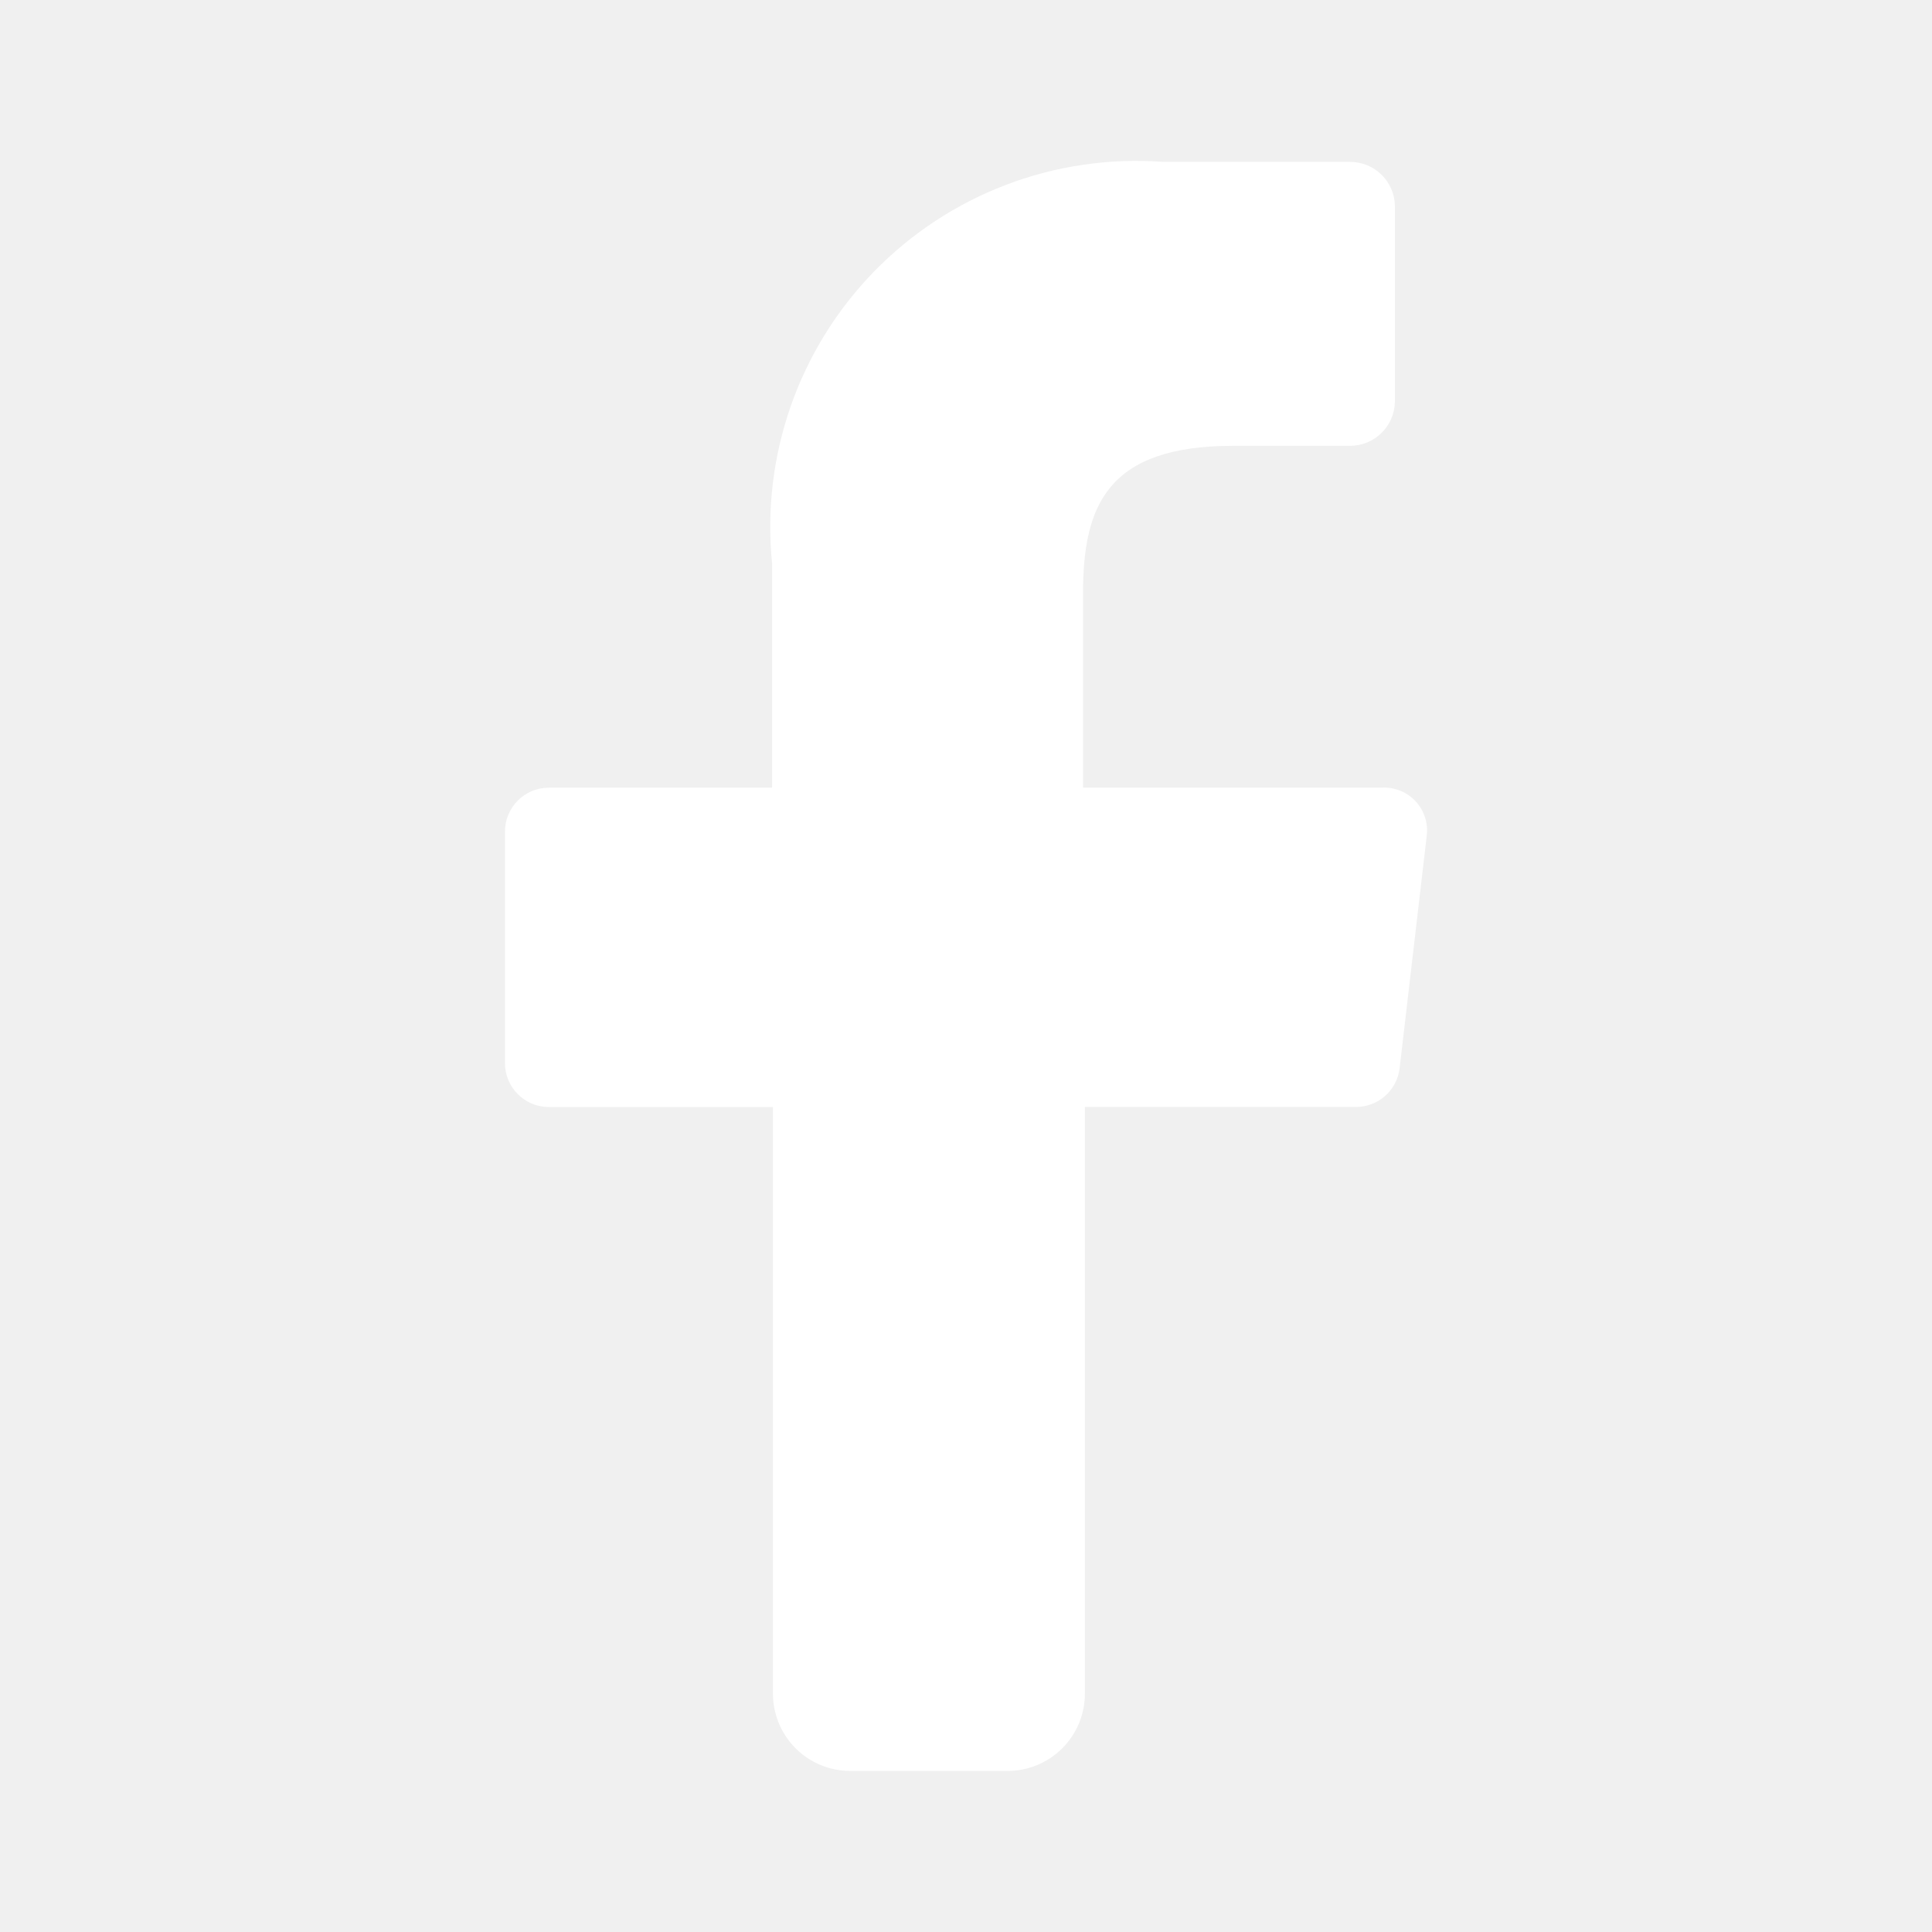
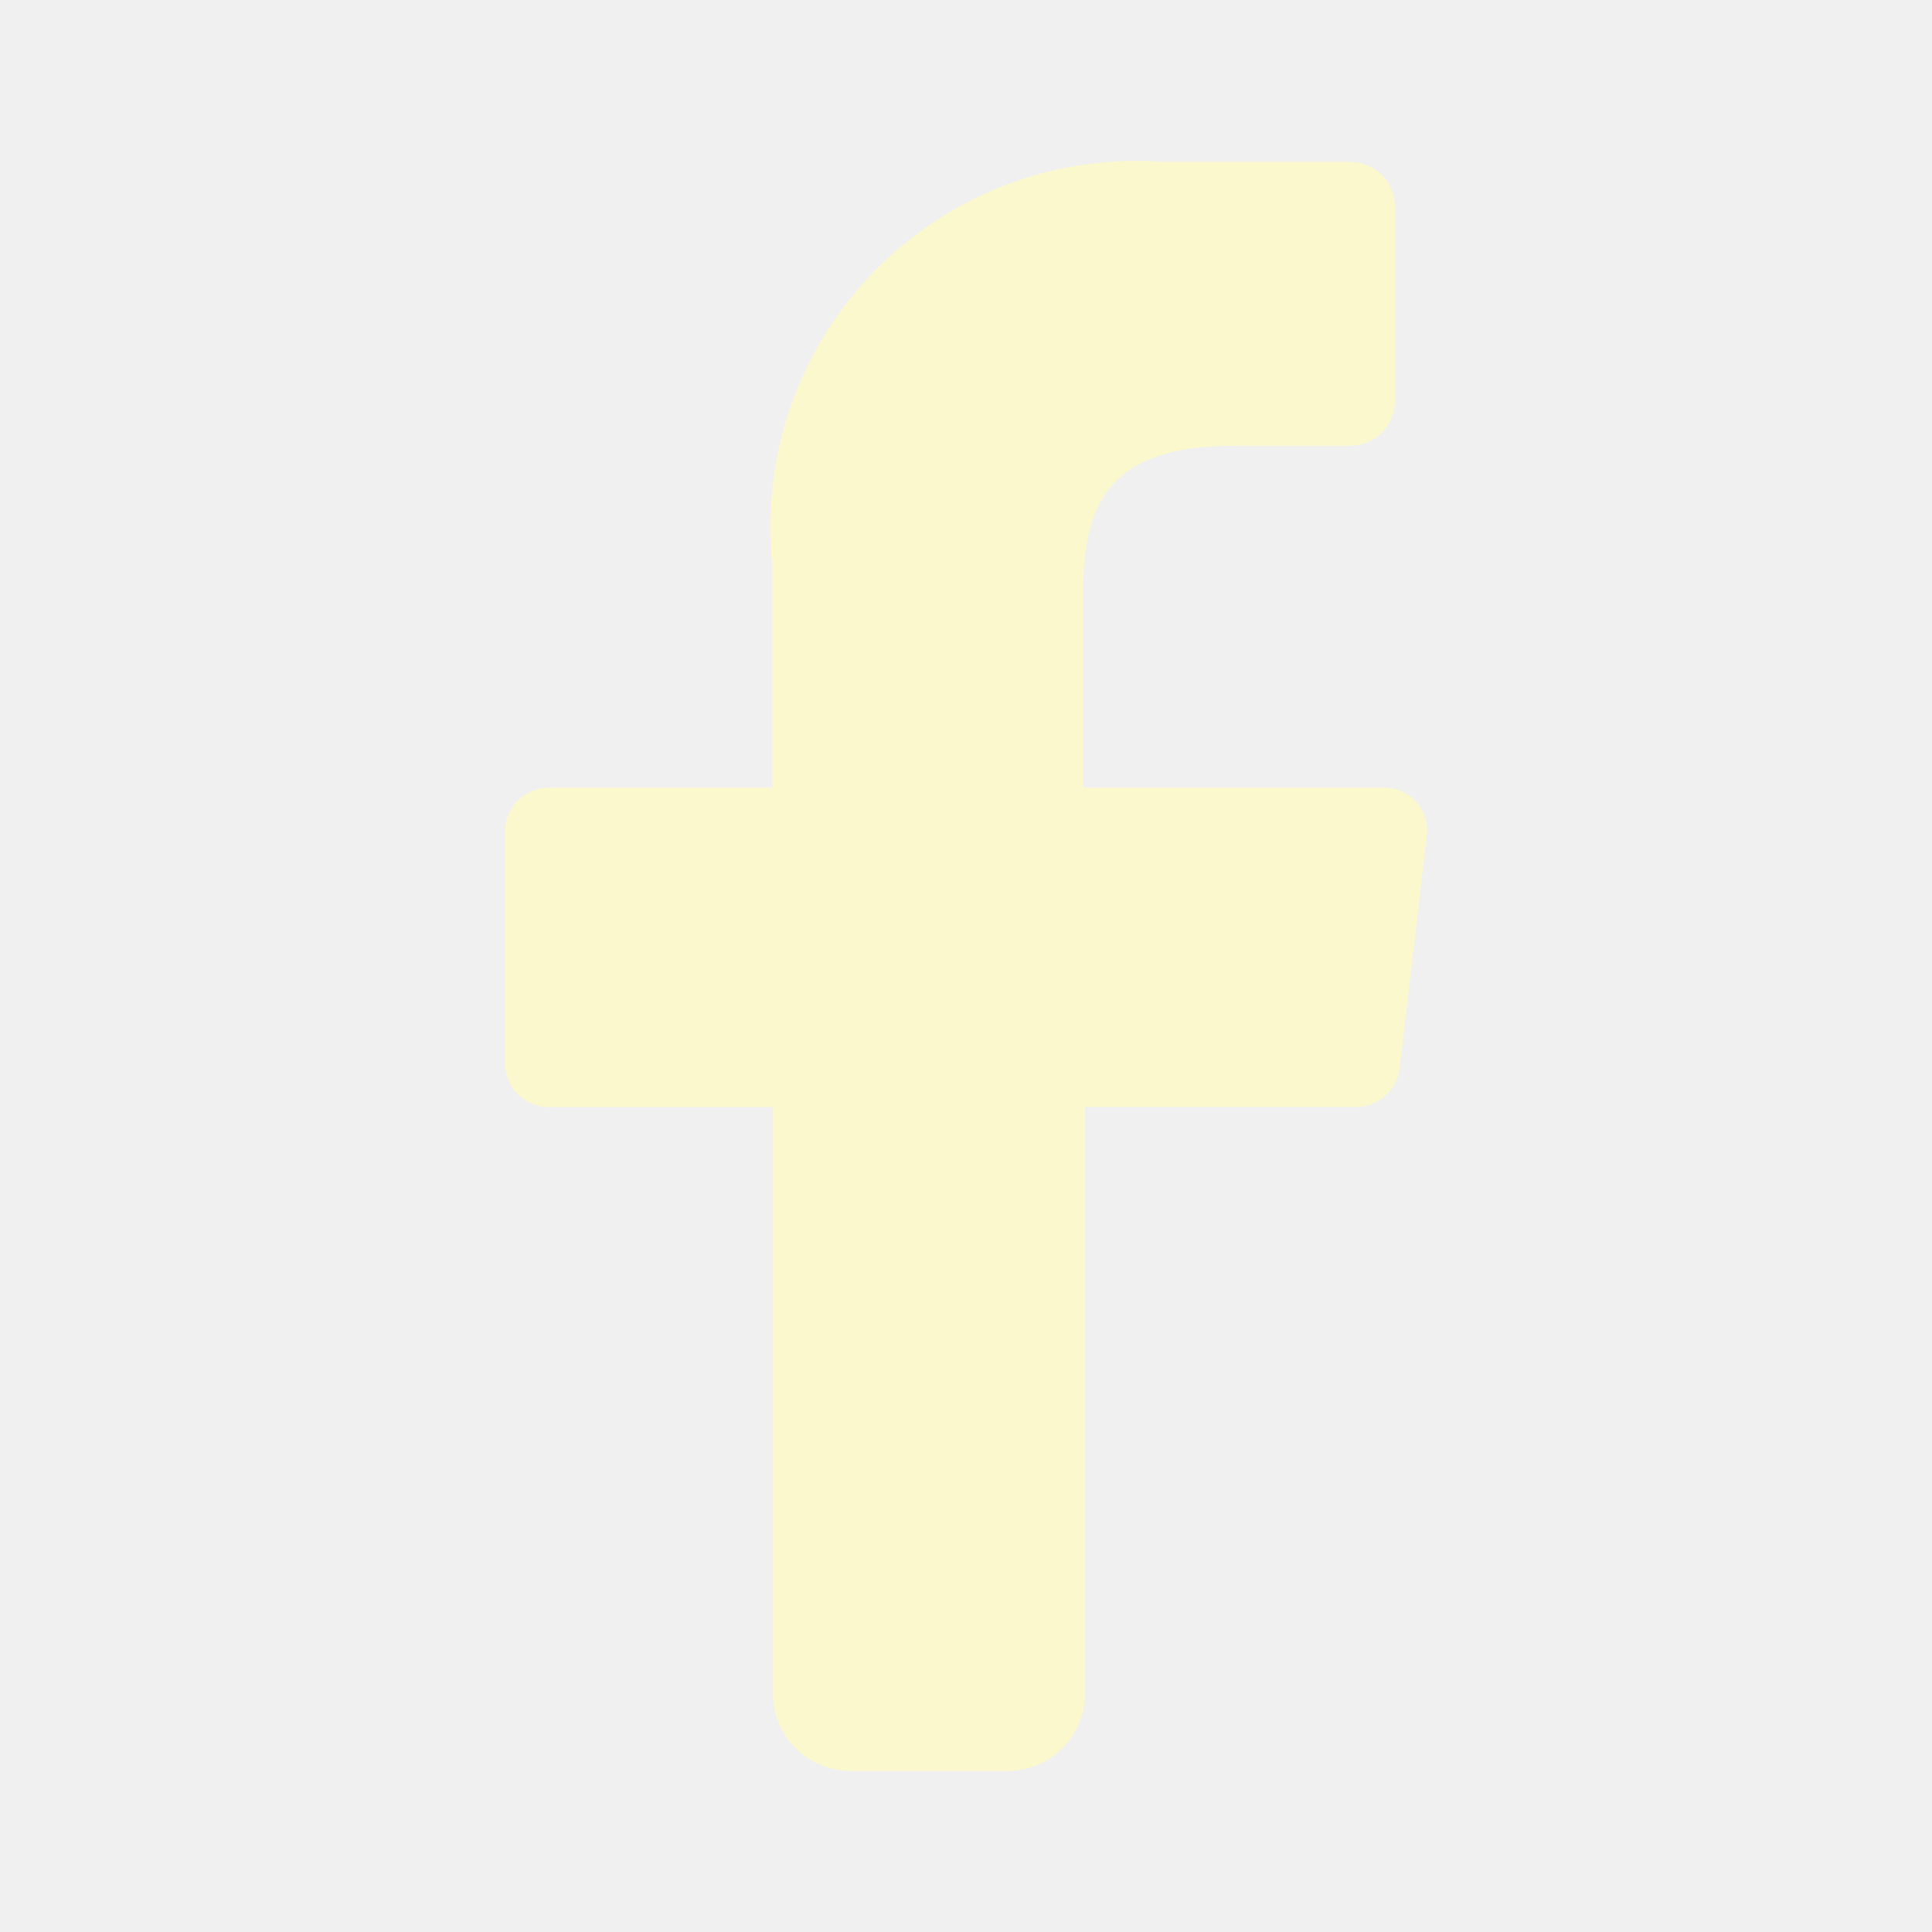
<svg xmlns="http://www.w3.org/2000/svg" width="24" height="24" viewBox="0 0 24 24">
-   <path fill="#fff" d="M9.602 21.026v-7.274H6.818a.545.545 0 0 1-.545-.545V10.33a.545.545 0 0 1 .545-.545h2.773V7a4.547 4.547 0 0 1 4.86-4.989h2.32a.556.556 0 0 1 .557.546v2.436a.557.557 0 0 1-.557.545h-1.45c-1.566 0-1.867.742-1.867 1.833v2.413h3.723a.533.533 0 0 1 .546.603l-.337 2.888a.545.545 0 0 1-.545.476h-3.364v7.274a.96.96 0 0 1-.975.974h-1.937a.96.96 0 0 1-.963-.974" />
+   <path fill="#fbf8cd" d="M9.602 21.026v-7.274H6.818a.545.545 0 0 1-.545-.545V10.33a.545.545 0 0 1 .545-.545h2.773V7a4.547 4.547 0 0 1 4.86-4.989h2.32a.556.556 0 0 1 .557.546v2.436a.557.557 0 0 1-.557.545h-1.45c-1.566 0-1.867.742-1.867 1.833v2.413h3.723a.533.533 0 0 1 .546.603l-.337 2.888a.545.545 0 0 1-.545.476h-3.364v7.274a.96.96 0 0 1-.975.974h-1.937a.96.96 0 0 1-.963-.974" />
</svg>
